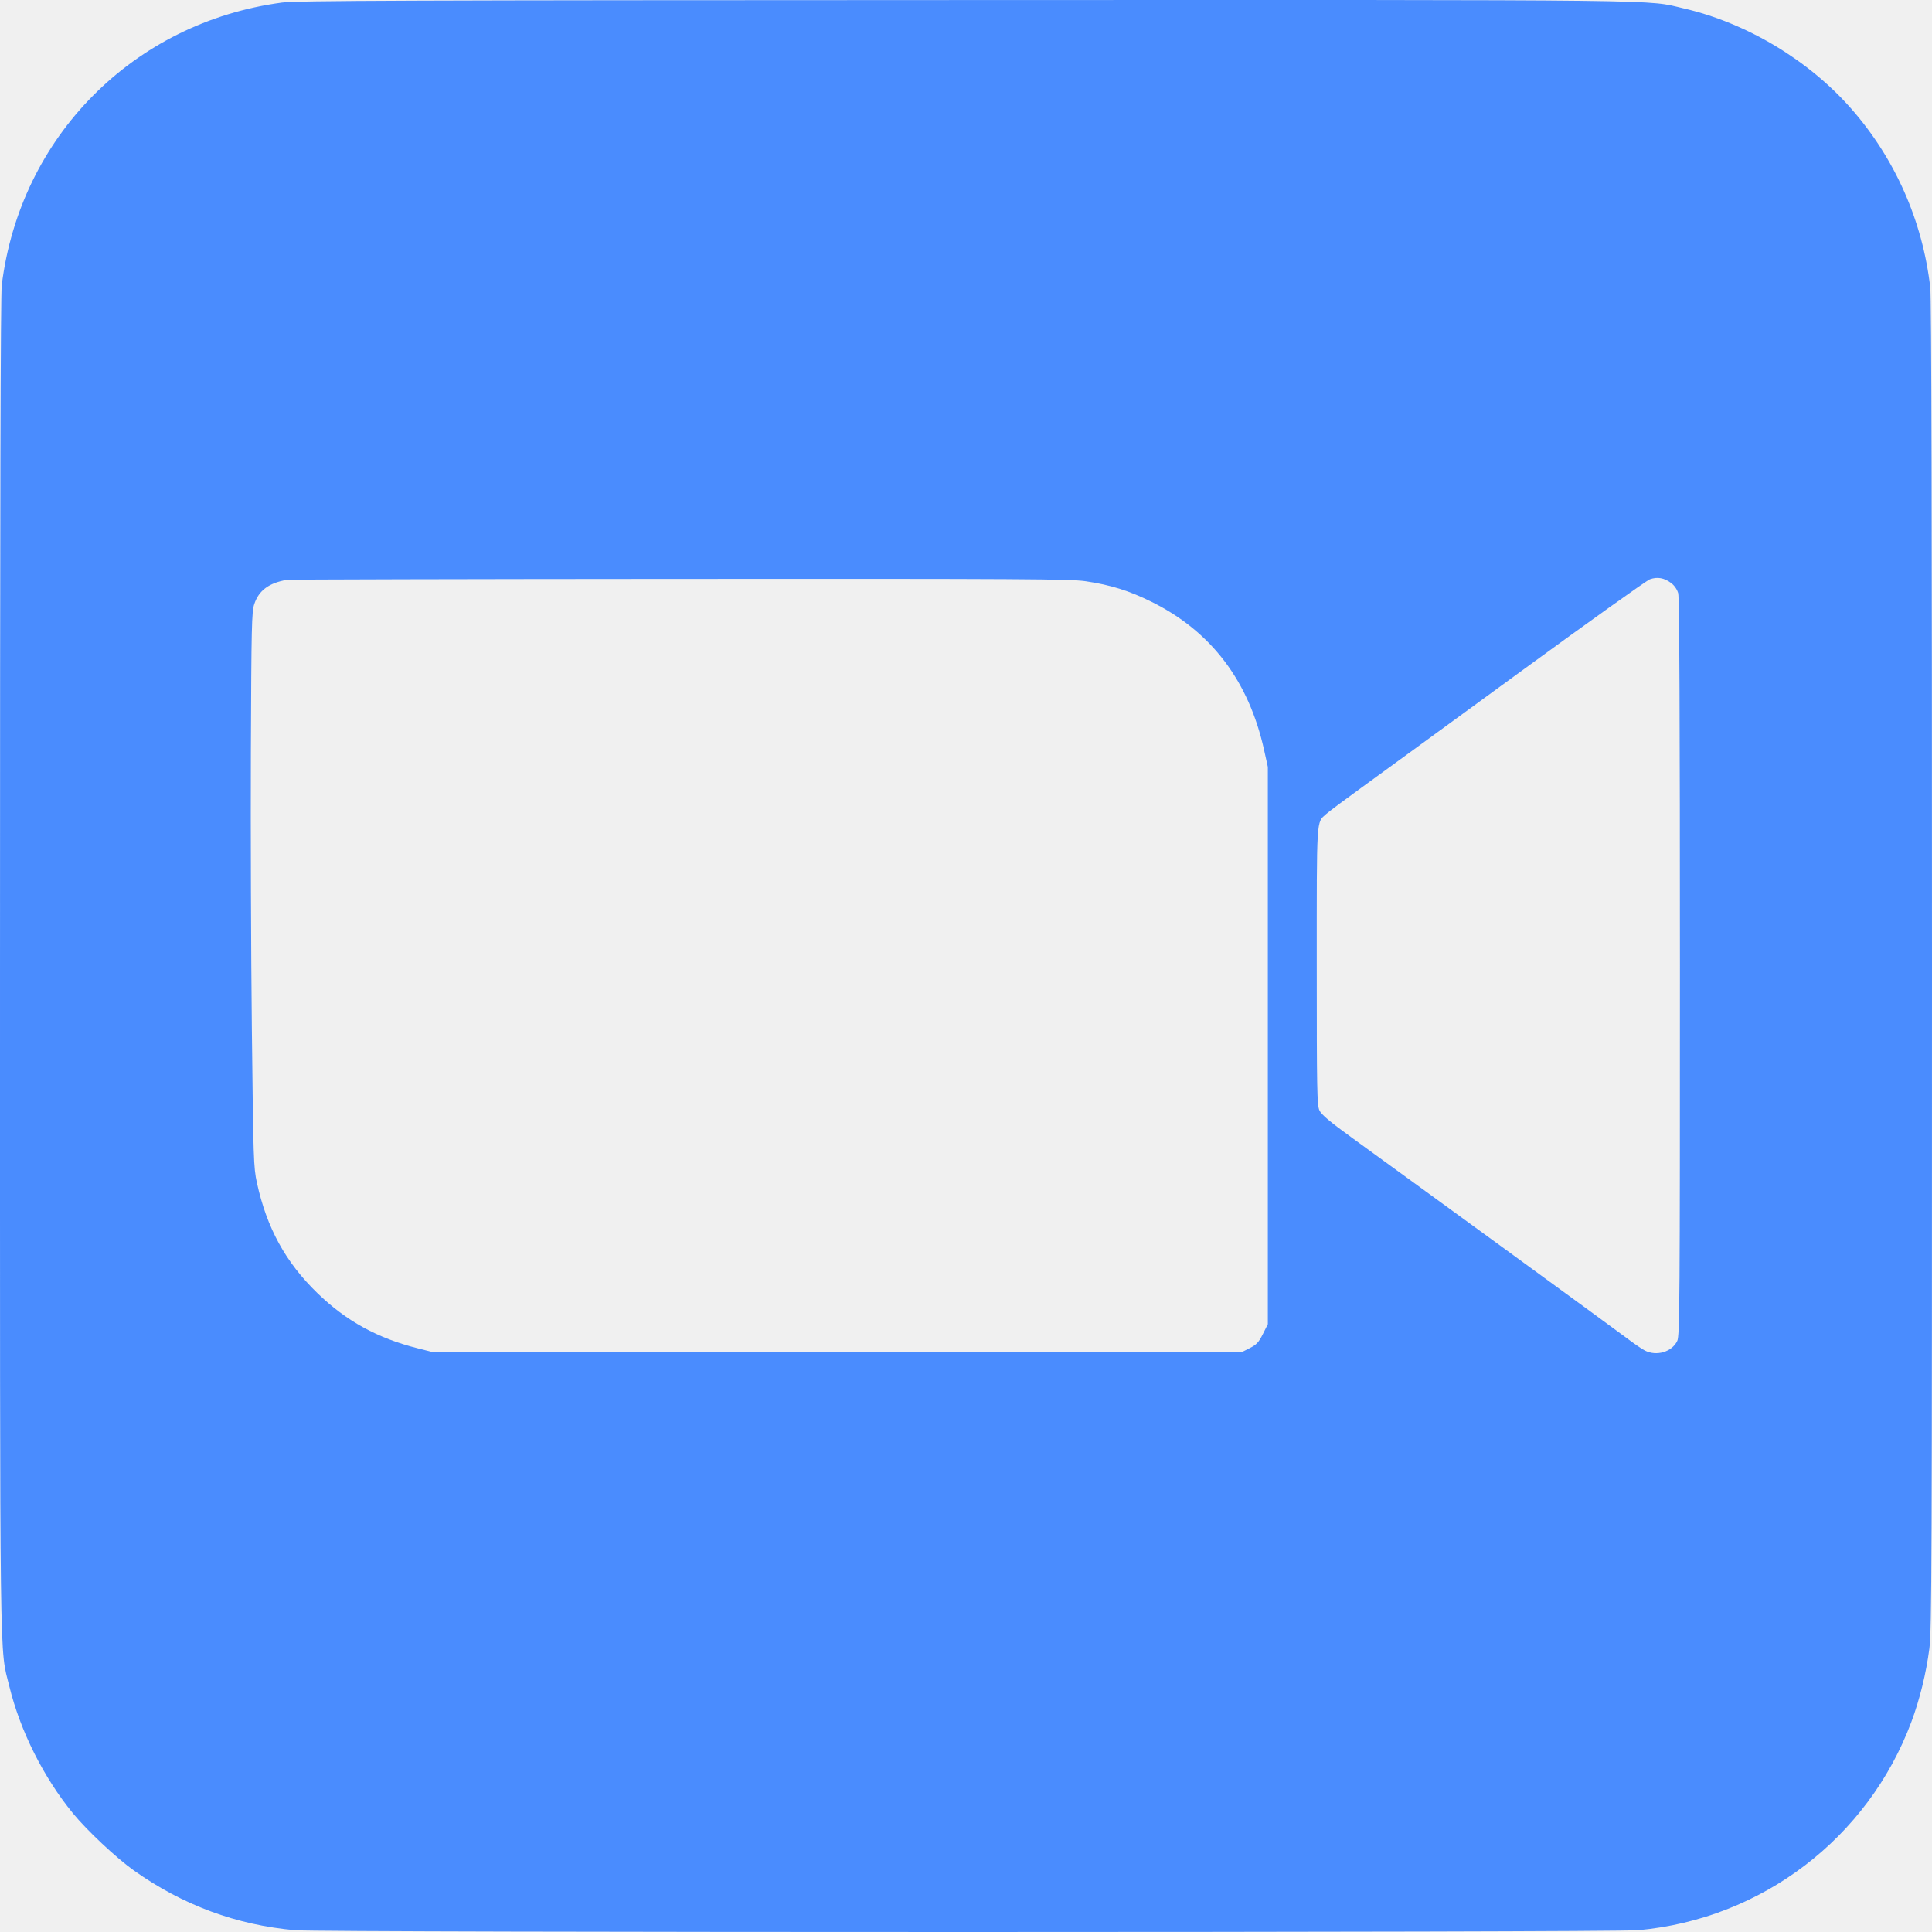
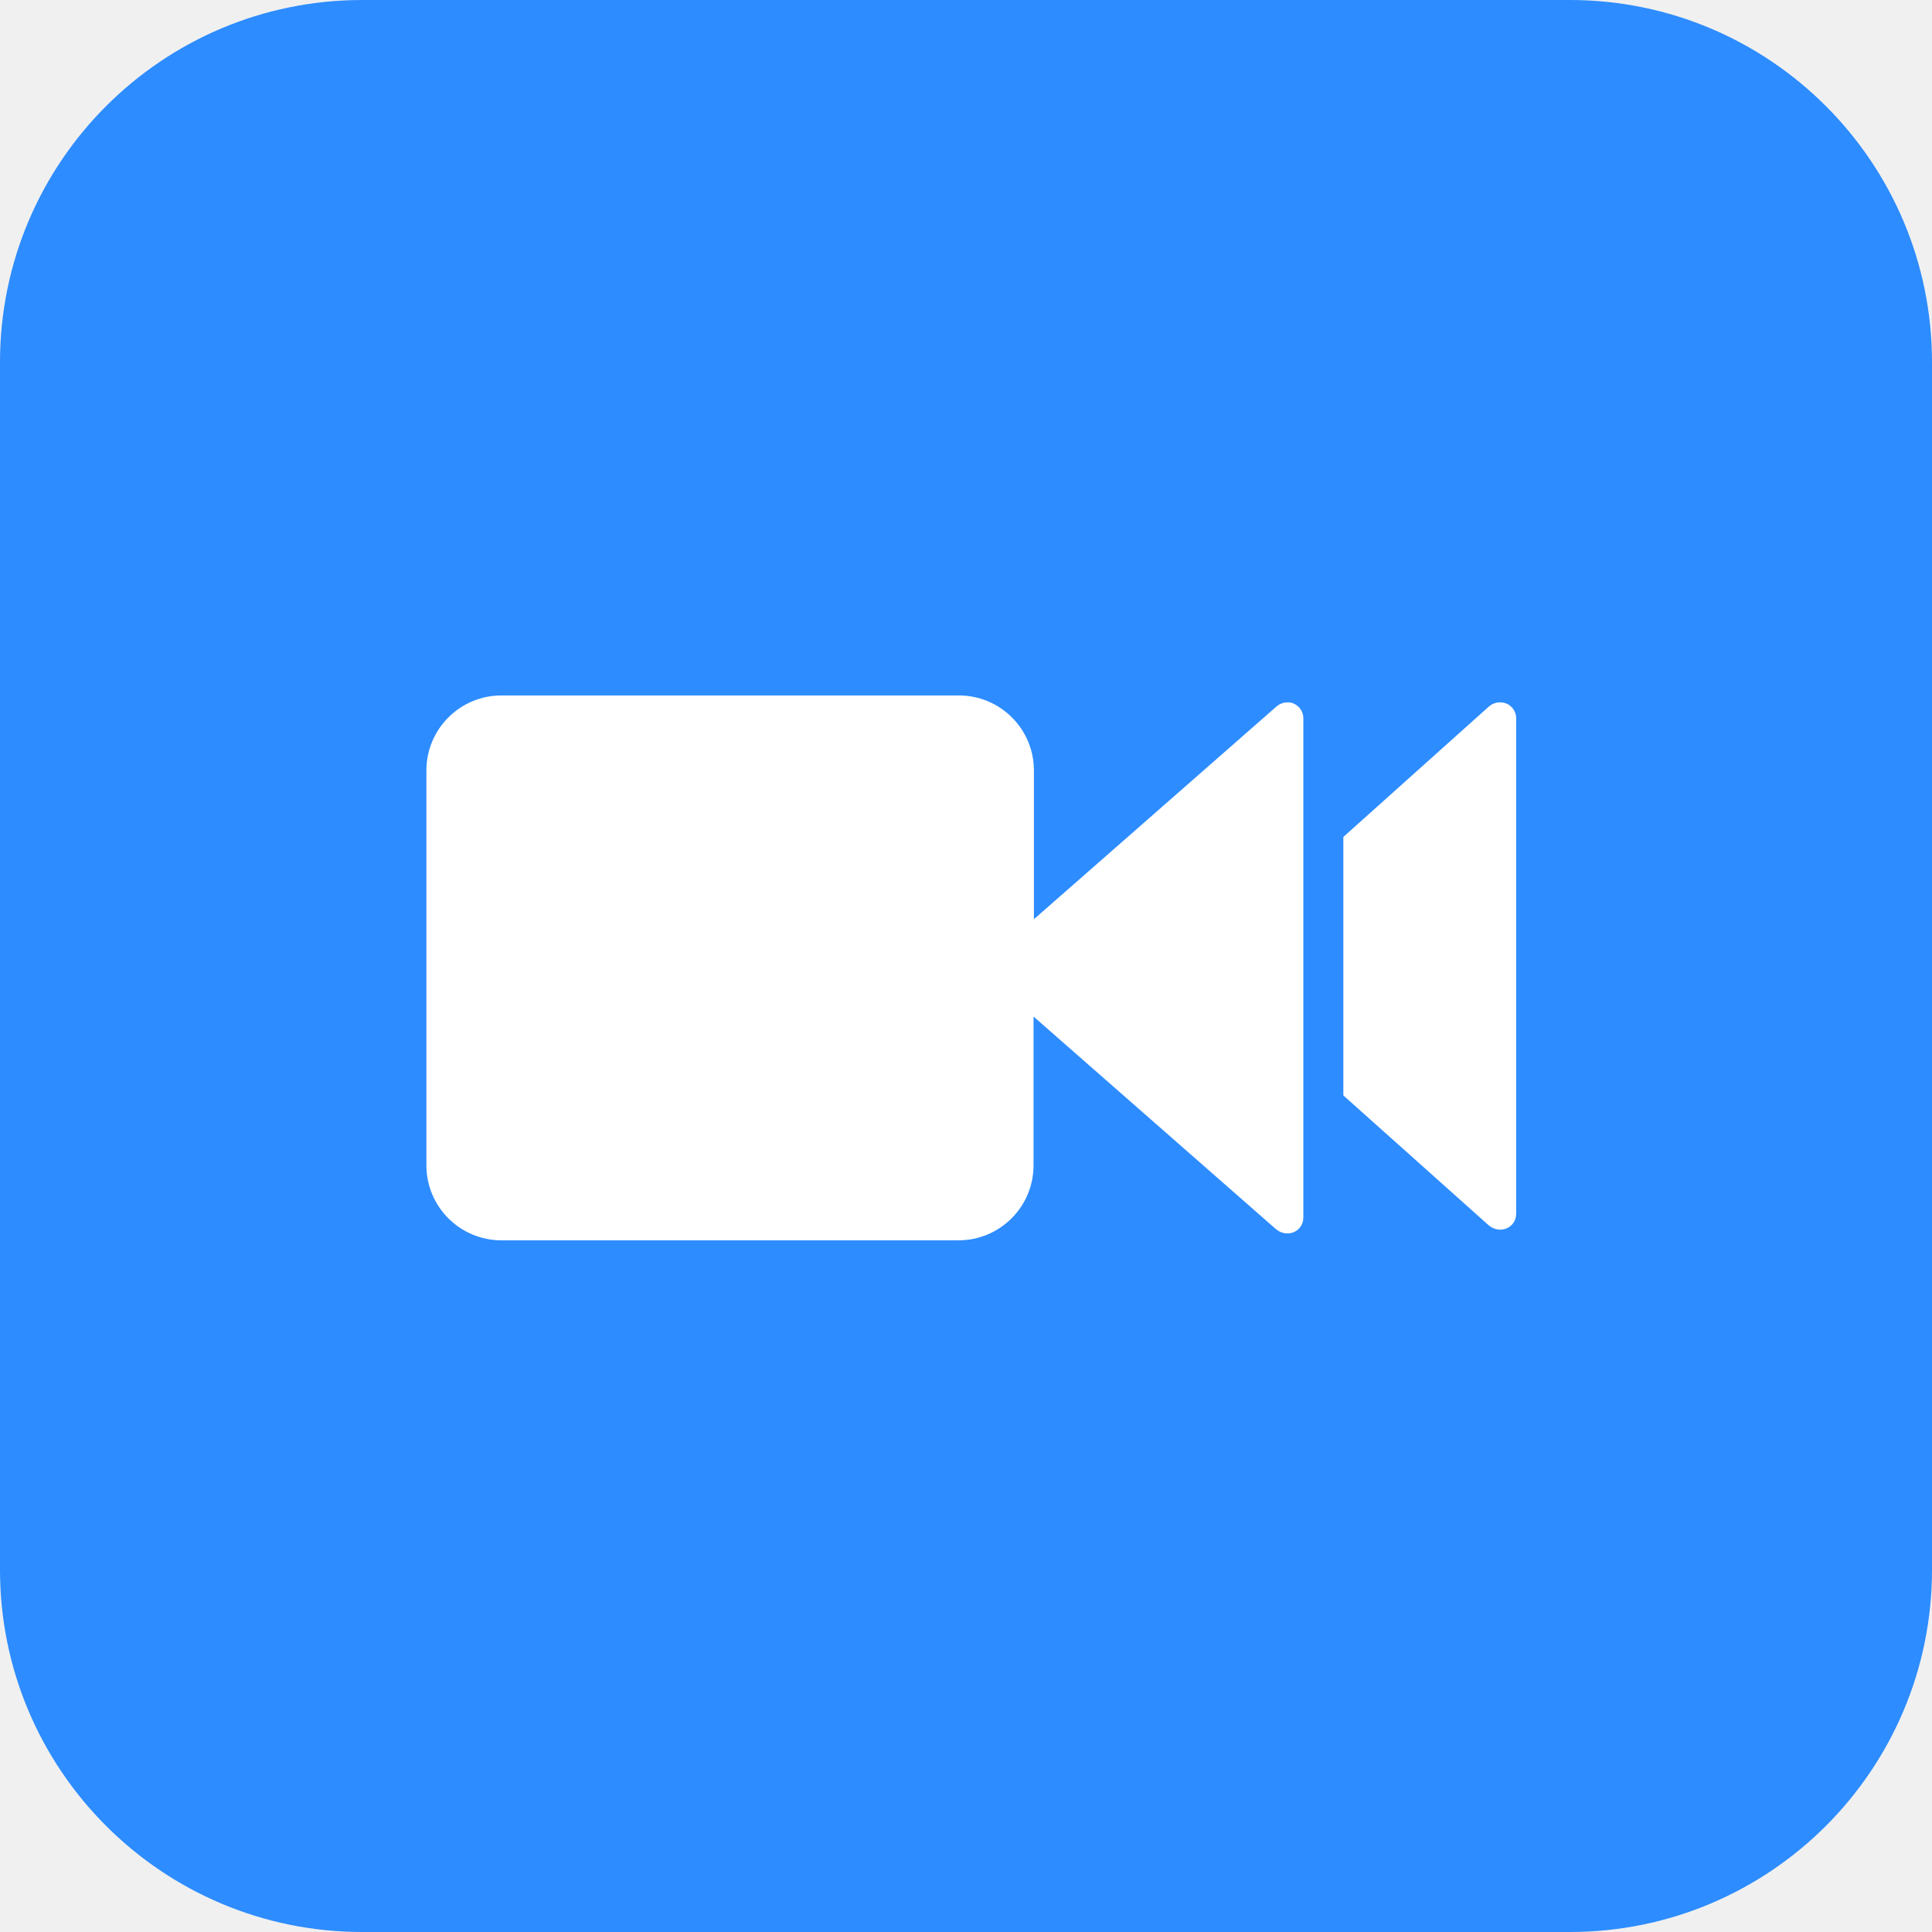
- <svg xmlns="http://www.w3.org/2000/svg" width="629" height="629" viewBox="0 0 629 629" fill="none">
-   <path fill-rule="evenodd" clip-rule="evenodd" d="M91.788 0.835C43.45 7.283 6.568 44.476 0.57 92.821C0.181 95.951 0.002 165.817 0.002 314.029C0.002 550.819 -0.193 535.801 3.051 549.074C6.581 563.52 14.139 578.607 23.725 590.338C28.301 595.939 37.92 604.962 43.625 609.006C59.53 620.282 76.967 626.731 96.134 628.427C104.876 629.201 524.984 629.186 533.439 628.411C573.648 624.729 608.098 598.458 622.253 560.683C624.984 553.394 627.104 544.779 628.143 536.741C628.919 530.737 629.004 508.731 629 314.291C628.997 170.134 628.811 96.891 628.441 93.645C625.962 71.929 616.947 51.552 602.62 35.278C588.75 19.522 568.659 7.498 548.287 2.759C535.603 -0.192 548.827 -0.037 314.071 0.023C131.646 0.07 96.562 0.198 91.788 0.835ZM544.08 189.822C545.123 190.605 546.034 191.923 546.372 193.137C546.75 194.499 546.932 233.957 546.934 314.934C546.936 423.821 546.858 434.883 546.07 436.544C544.352 440.163 539.302 441.654 535.47 439.673C534.538 439.19 531.939 437.405 529.693 435.705C526.025 432.927 464.891 388.352 440.243 370.484C432.979 365.218 430.237 362.916 429.58 361.53C428.782 359.85 428.695 355.226 428.695 314.502C428.695 265.361 428.536 267.946 431.752 265.034C432.595 264.271 437.658 260.481 443.003 256.613C448.348 252.745 471.281 236.018 493.965 219.442C516.649 202.866 536.086 188.987 537.159 188.601C539.574 187.73 541.823 188.127 544.08 189.822ZM353.476 189.239C361.668 190.456 367.643 192.325 374.974 195.965C394.343 205.581 406.571 221.702 411.55 244.184L412.768 249.684V431.1L411.148 434.332C409.789 437.043 409.096 437.781 406.843 438.921L404.158 440.279H141.19L136.061 438.988C122.873 435.67 112.758 430.112 103.359 421.019C92.991 410.989 86.854 399.795 83.638 385.044C82.554 380.069 82.472 377.566 81.996 334.993C81.72 310.345 81.576 269.77 81.675 244.825C81.839 203.861 81.945 199.203 82.776 196.696C84.253 192.239 87.54 189.792 93.408 188.782C94.15 188.654 151.701 188.516 221.299 188.476C333.067 188.411 348.497 188.5 353.476 189.239Z" fill="#4A8CFE" />
+ <svg xmlns="http://www.w3.org/2000/svg" viewBox="0 0 512 512" fill="none">
+   <rect width="512" height="512" rx="96" fill="#2D8CFF" />
+   <path d="M342.8 186.4c-1.6-.6-3.4-.2-4.6.9l-64.2 56.3v-39.4c0-11-8.9-19.9-19.9-19.9H132.9c-11 0-19.9 8.9-19.9 19.9v104.6c0 11 8.9 19.9 19.9 19.9H254c11 0 19.9-8.9 19.9-19.9v-39.4l64.2 56.3c1.3 1.1 3 1.5 4.6.9 1.6-.6 2.7-2.1 2.7-3.9V190.3c0-1.7-1.1-3.3-2.7-3.9z" fill="white" />
+   <path d="M399.1 186.4c-1.6-.6-3.4-.2-4.6.9L356 221.8v68.5l38.5 34.4c1.3 1.1 3 1.5 4.6.9 1.6-.6 2.7-2.1 2.7-3.9V190.3c0-1.7-1.1-3.3-2.7-3.9z" fill="white" />
</svg>
